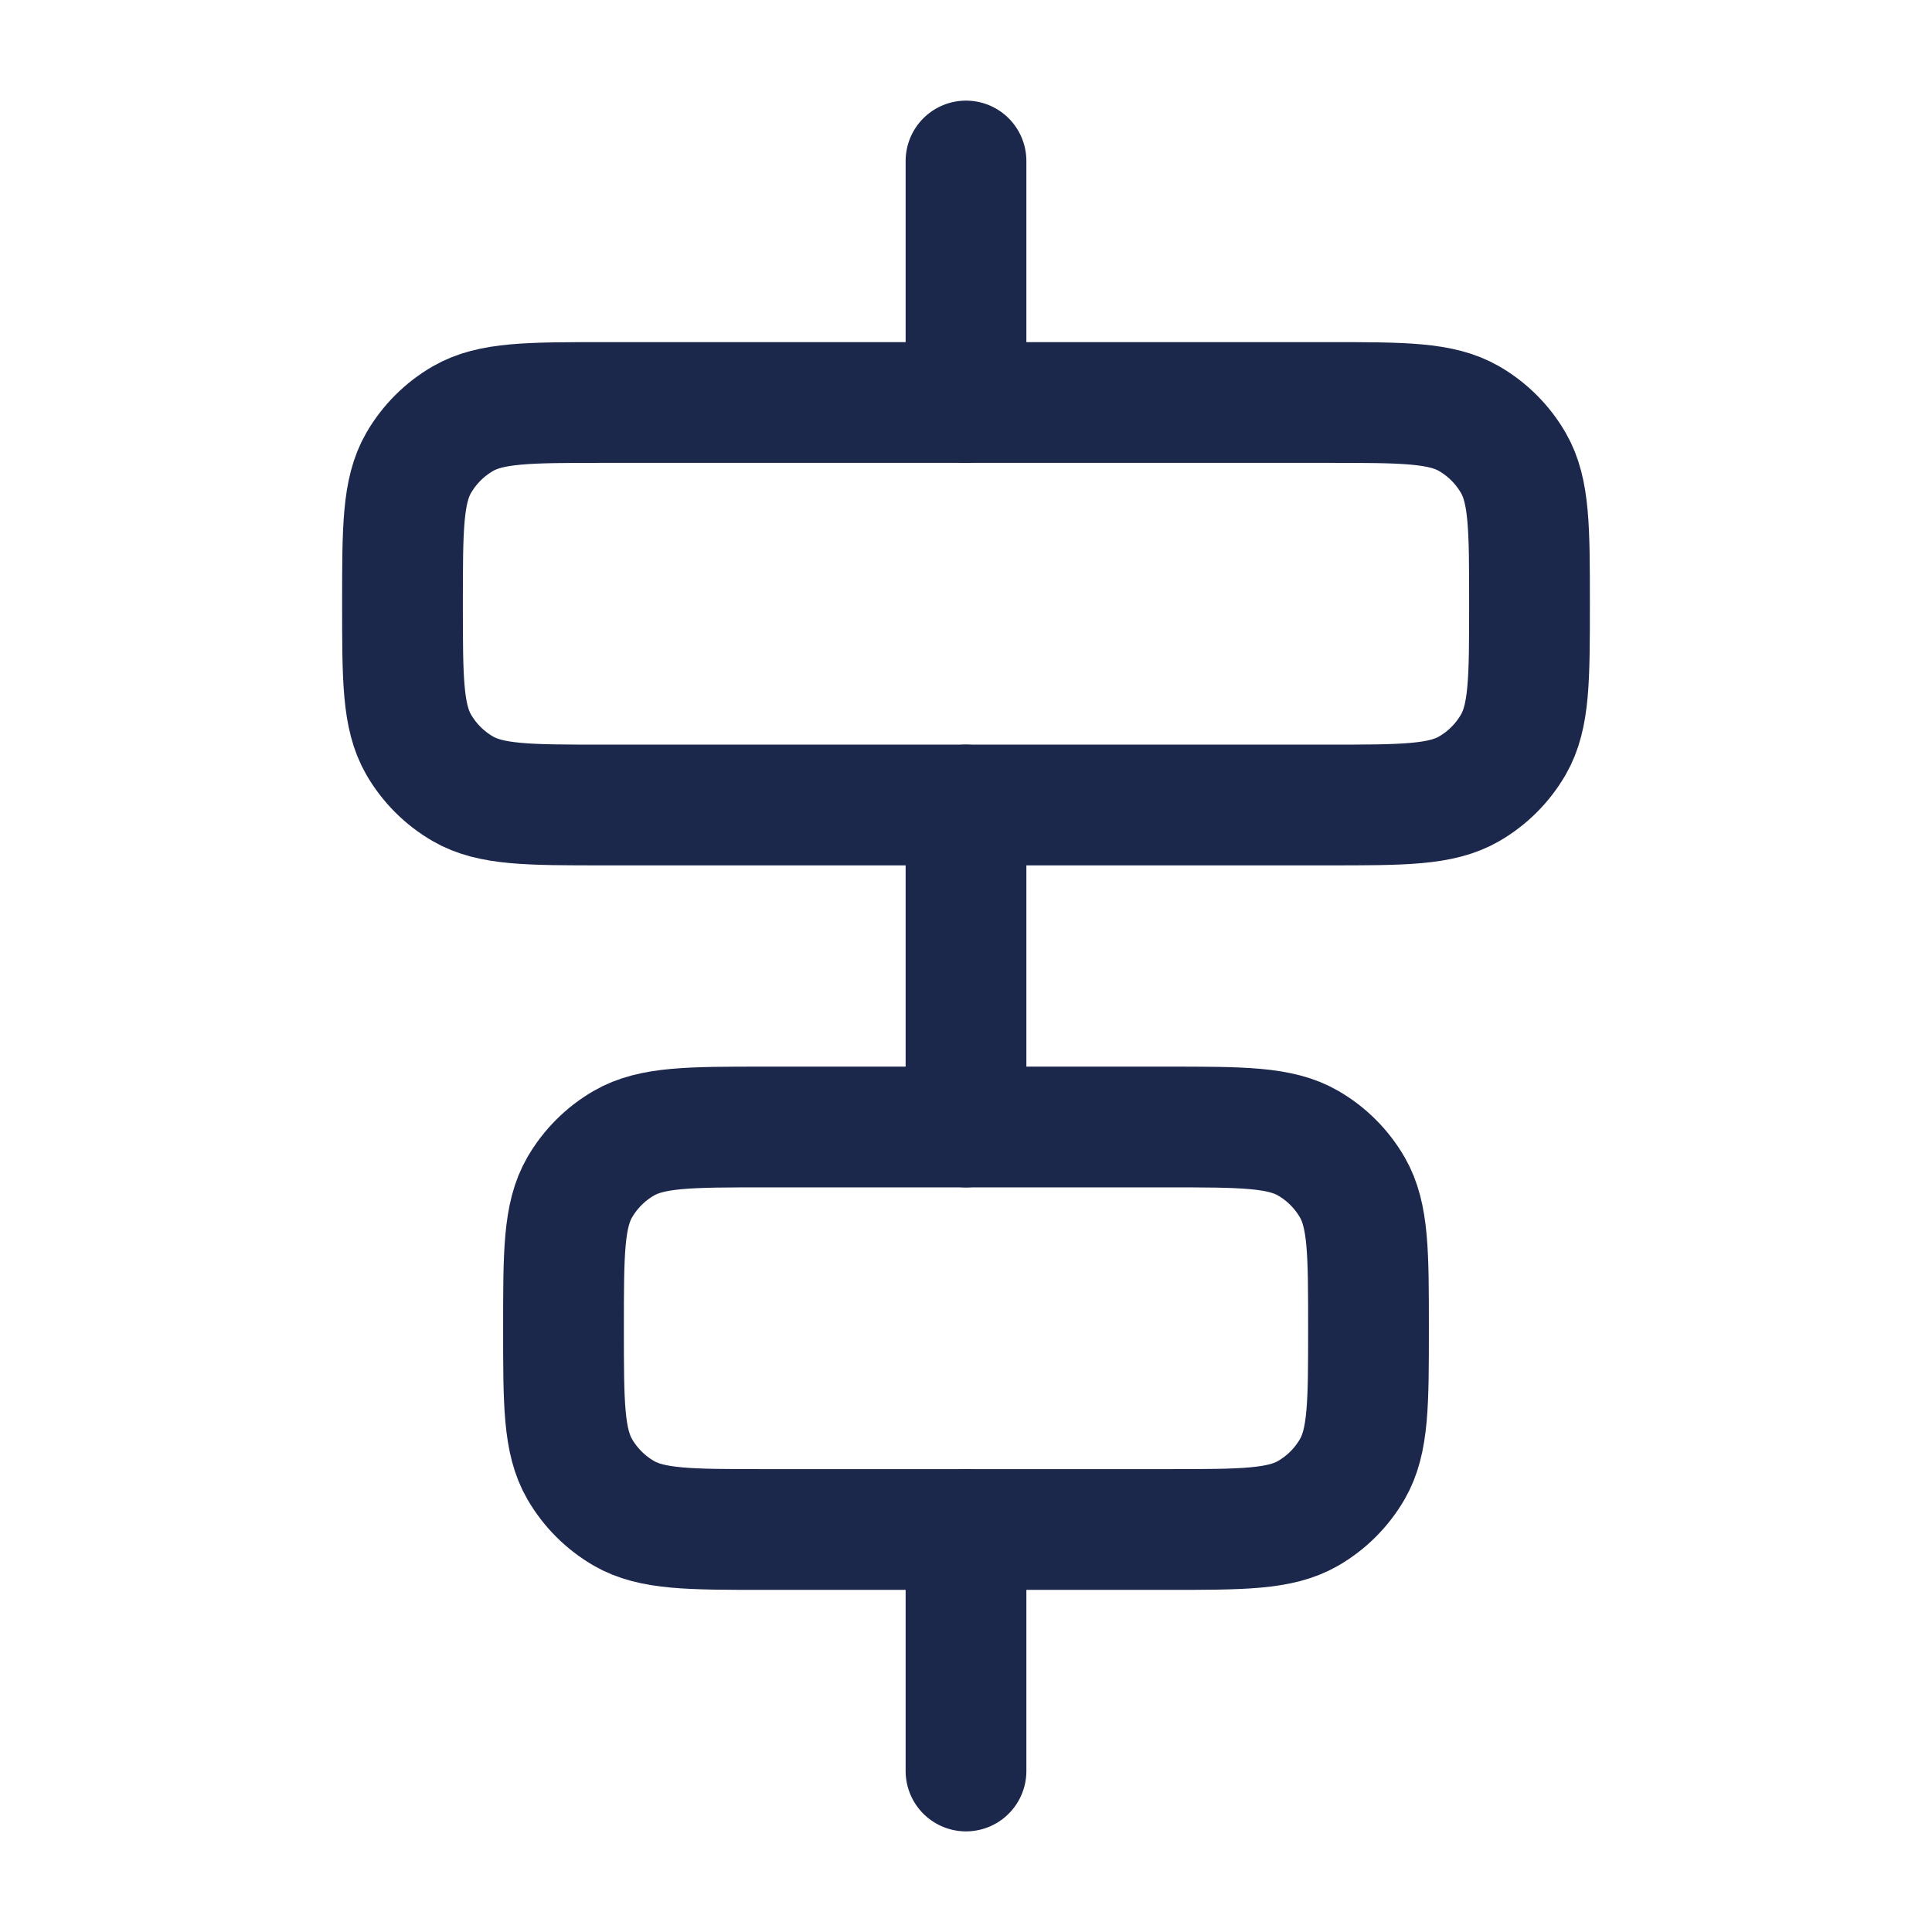
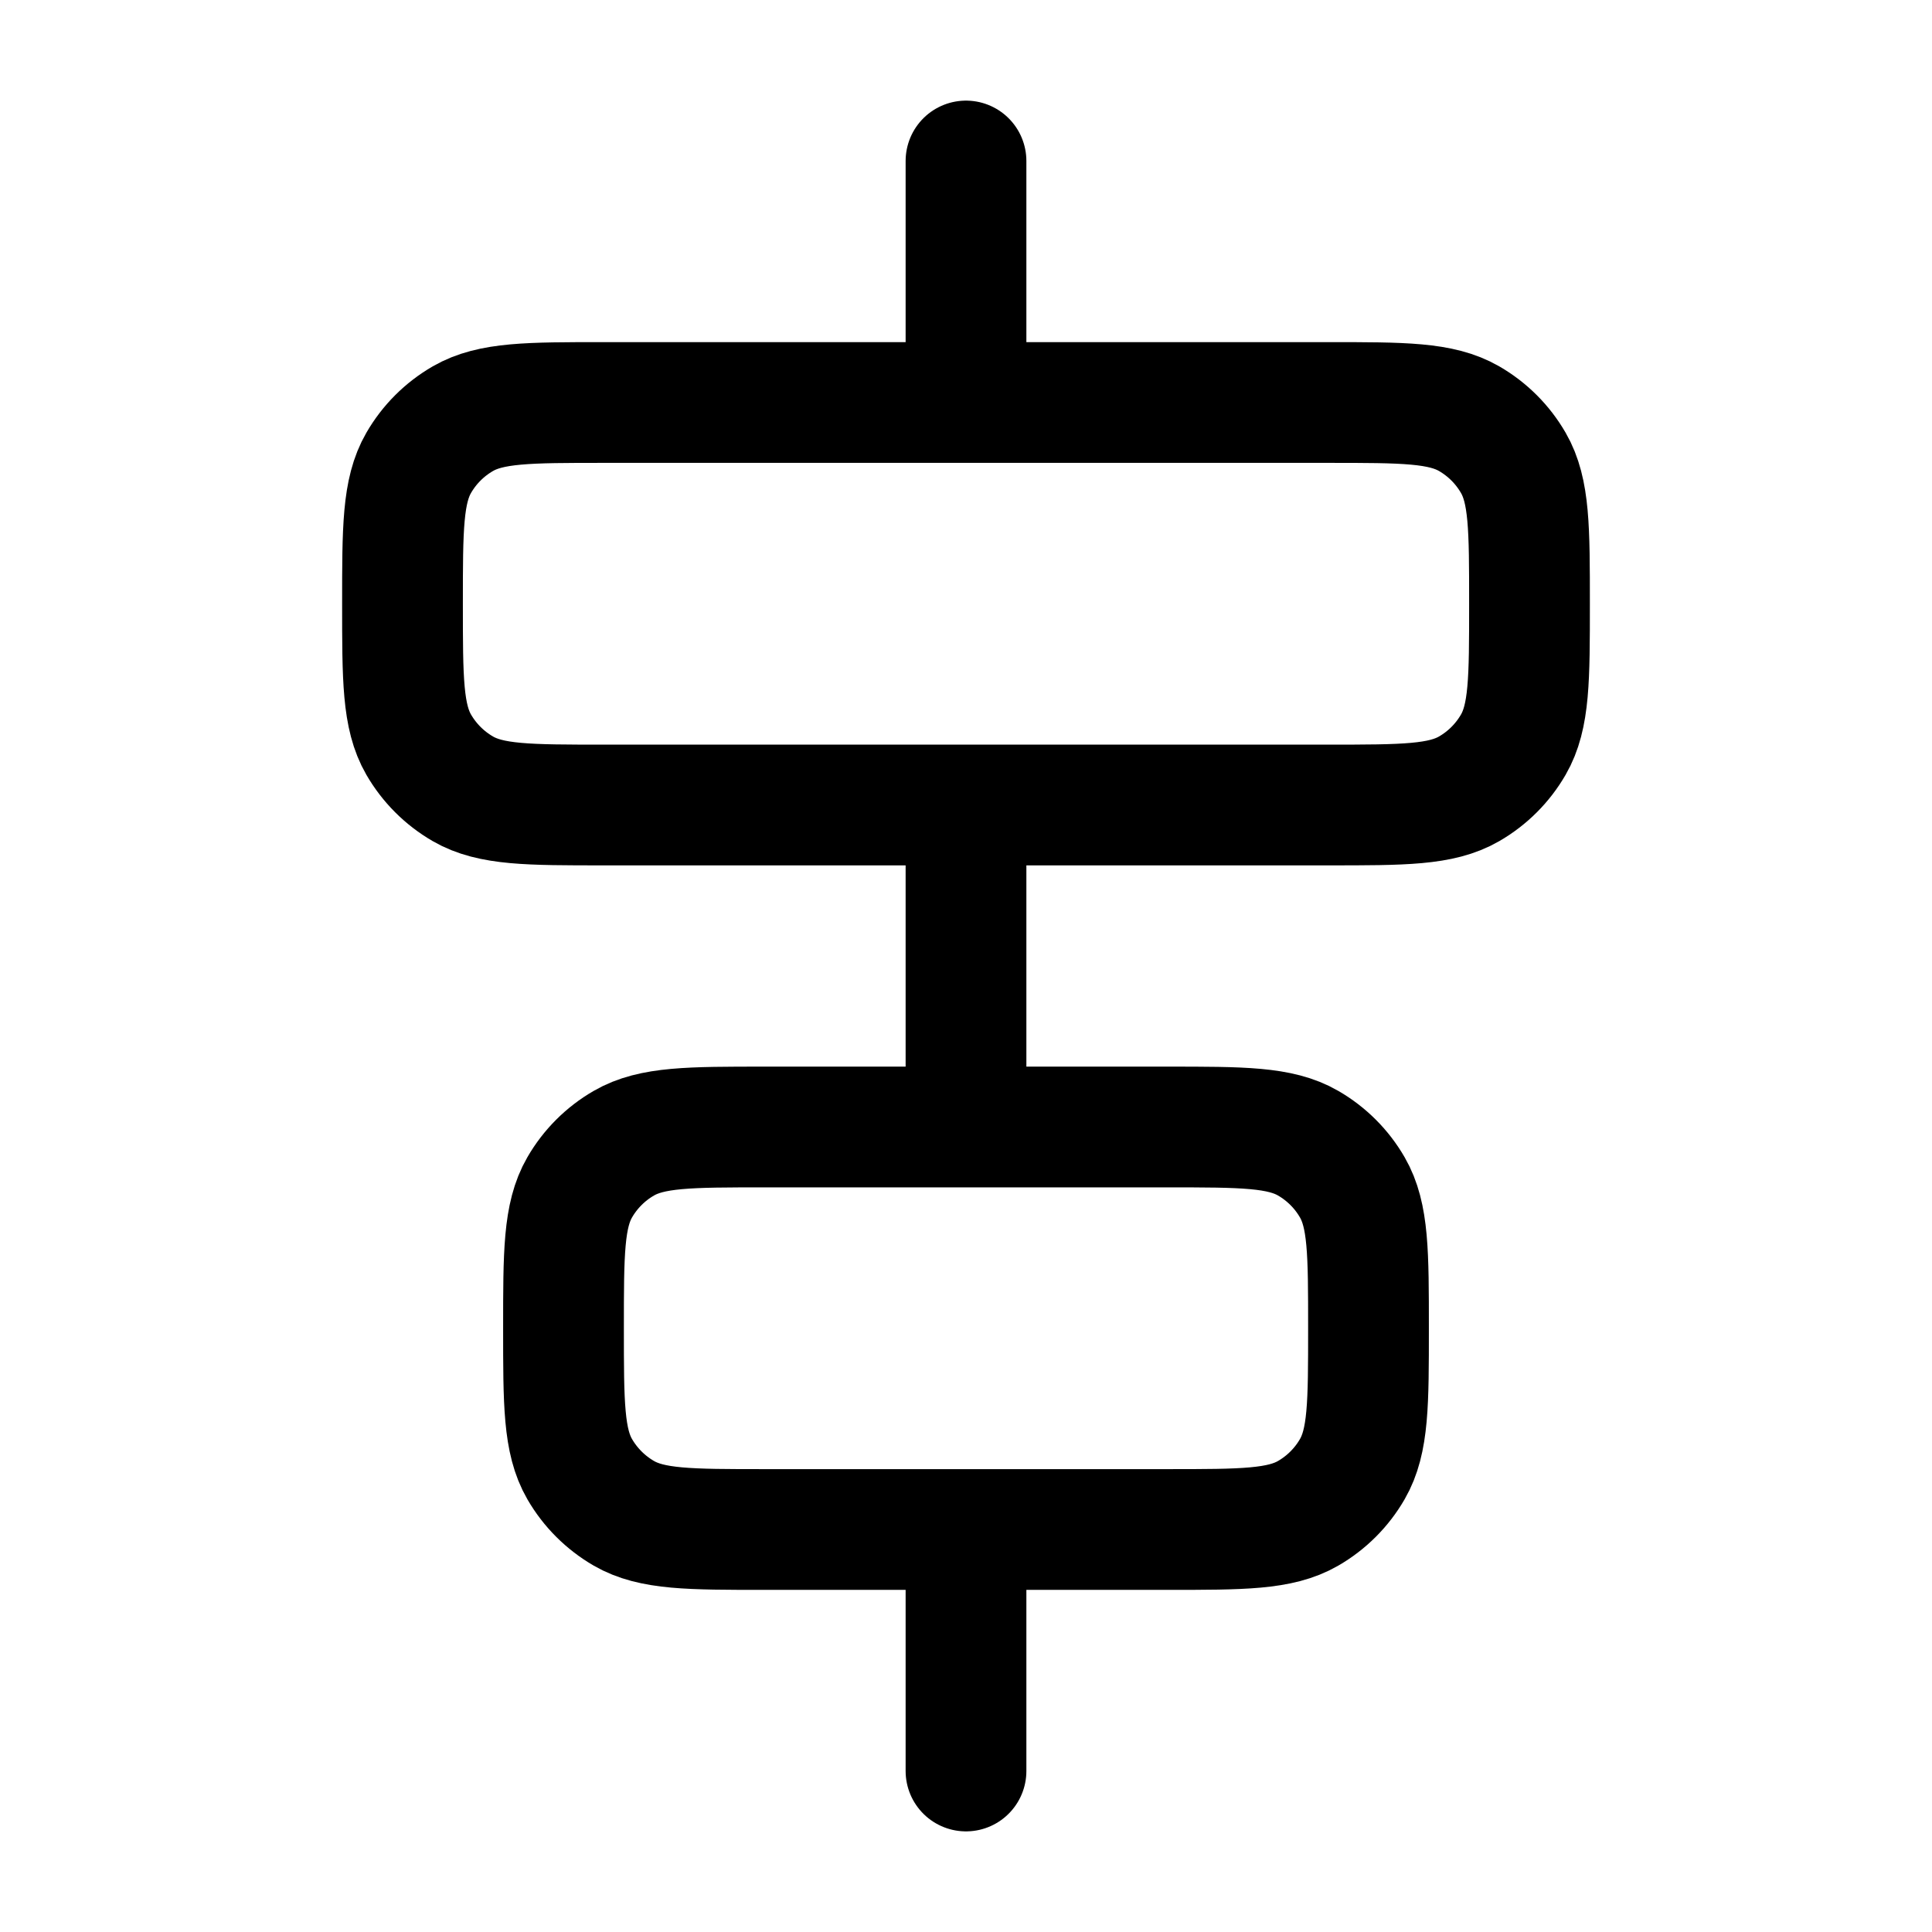
- <svg xmlns="http://www.w3.org/2000/svg" width="24" height="24" viewBox="0 0 24 24" fill="none">
-   <path d="M12 2L12 5M12 22L12 19M12 14L12 10" stroke="#1C274C" stroke-width="1.5" stroke-linecap="round" />
-   <path d="M5 7.5C5 6.565 5 6.098 5.201 5.75C5.333 5.522 5.522 5.333 5.75 5.201C6.098 5 6.565 5 7.5 5H16.5C17.435 5 17.902 5 18.25 5.201C18.478 5.333 18.667 5.522 18.799 5.75C19 6.098 19 6.565 19 7.5C19 8.435 19 8.902 18.799 9.25C18.667 9.478 18.478 9.667 18.25 9.799C17.902 10 17.435 10 16.5 10H7.5C6.565 10 6.098 10 5.75 9.799C5.522 9.667 5.333 9.478 5.201 9.25C5 8.902 5 8.435 5 7.5Z" stroke="#1C274C" stroke-width="1.5" />
-   <path d="M7 16.5C7 15.565 7 15.098 7.201 14.75C7.333 14.522 7.522 14.333 7.75 14.201C8.098 14 8.565 14 9.5 14H14.5C15.435 14 15.902 14 16.25 14.201C16.478 14.333 16.667 14.522 16.799 14.75C17 15.098 17 15.565 17 16.5C17 17.435 17 17.902 16.799 18.25C16.667 18.478 16.478 18.667 16.25 18.799C15.902 19 15.435 19 14.5 19H9.5C8.565 19 8.098 19 7.75 18.799C7.522 18.667 7.333 18.478 7.201 18.25C7 17.902 7 17.435 7 16.5Z" stroke="#1C274C" stroke-width="1.5" />
+ <svg xmlns="http://www.w3.org/2000/svg" width="24" height="24" viewBox="0 0 24 24">
+   <path fill="none" stroke="currentColor" stroke-linecap="round" stroke-width="1.5" d="M12 2v3m0 17v-3m0-5v-4M7.5 5c-.935 0-1.402 0-1.75.201a1.5 1.5 0 0 0-.549.549C5 6.098 5 6.565 5 7.5s0 1.402.201 1.75c.132.228.321.417.549.549C6.098 10 6.565 10 7.5 10h9c.935 0 1.402 0 1.75-.201a1.5 1.5 0 0 0 .549-.549C19 8.902 19 8.435 19 7.5s0-1.402-.201-1.75a1.5 1.5 0 0 0-.549-.549C17.902 5 17.435 5 16.5 5h-9Zm2 9c-.935 0-1.402 0-1.75.201a1.5 1.5 0 0 0-.549.549C7 15.098 7 15.565 7 16.5s0 1.402.201 1.75c.132.228.321.417.549.549C8.098 19 8.565 19 9.5 19h5c.935 0 1.402 0 1.75-.201a1.5 1.5 0 0 0 .549-.549C17 17.902 17 17.435 17 16.5s0-1.402-.201-1.75a1.5 1.5 0 0 0-.549-.549C15.902 14 15.435 14 14.5 14h-5Z" />
</svg>
